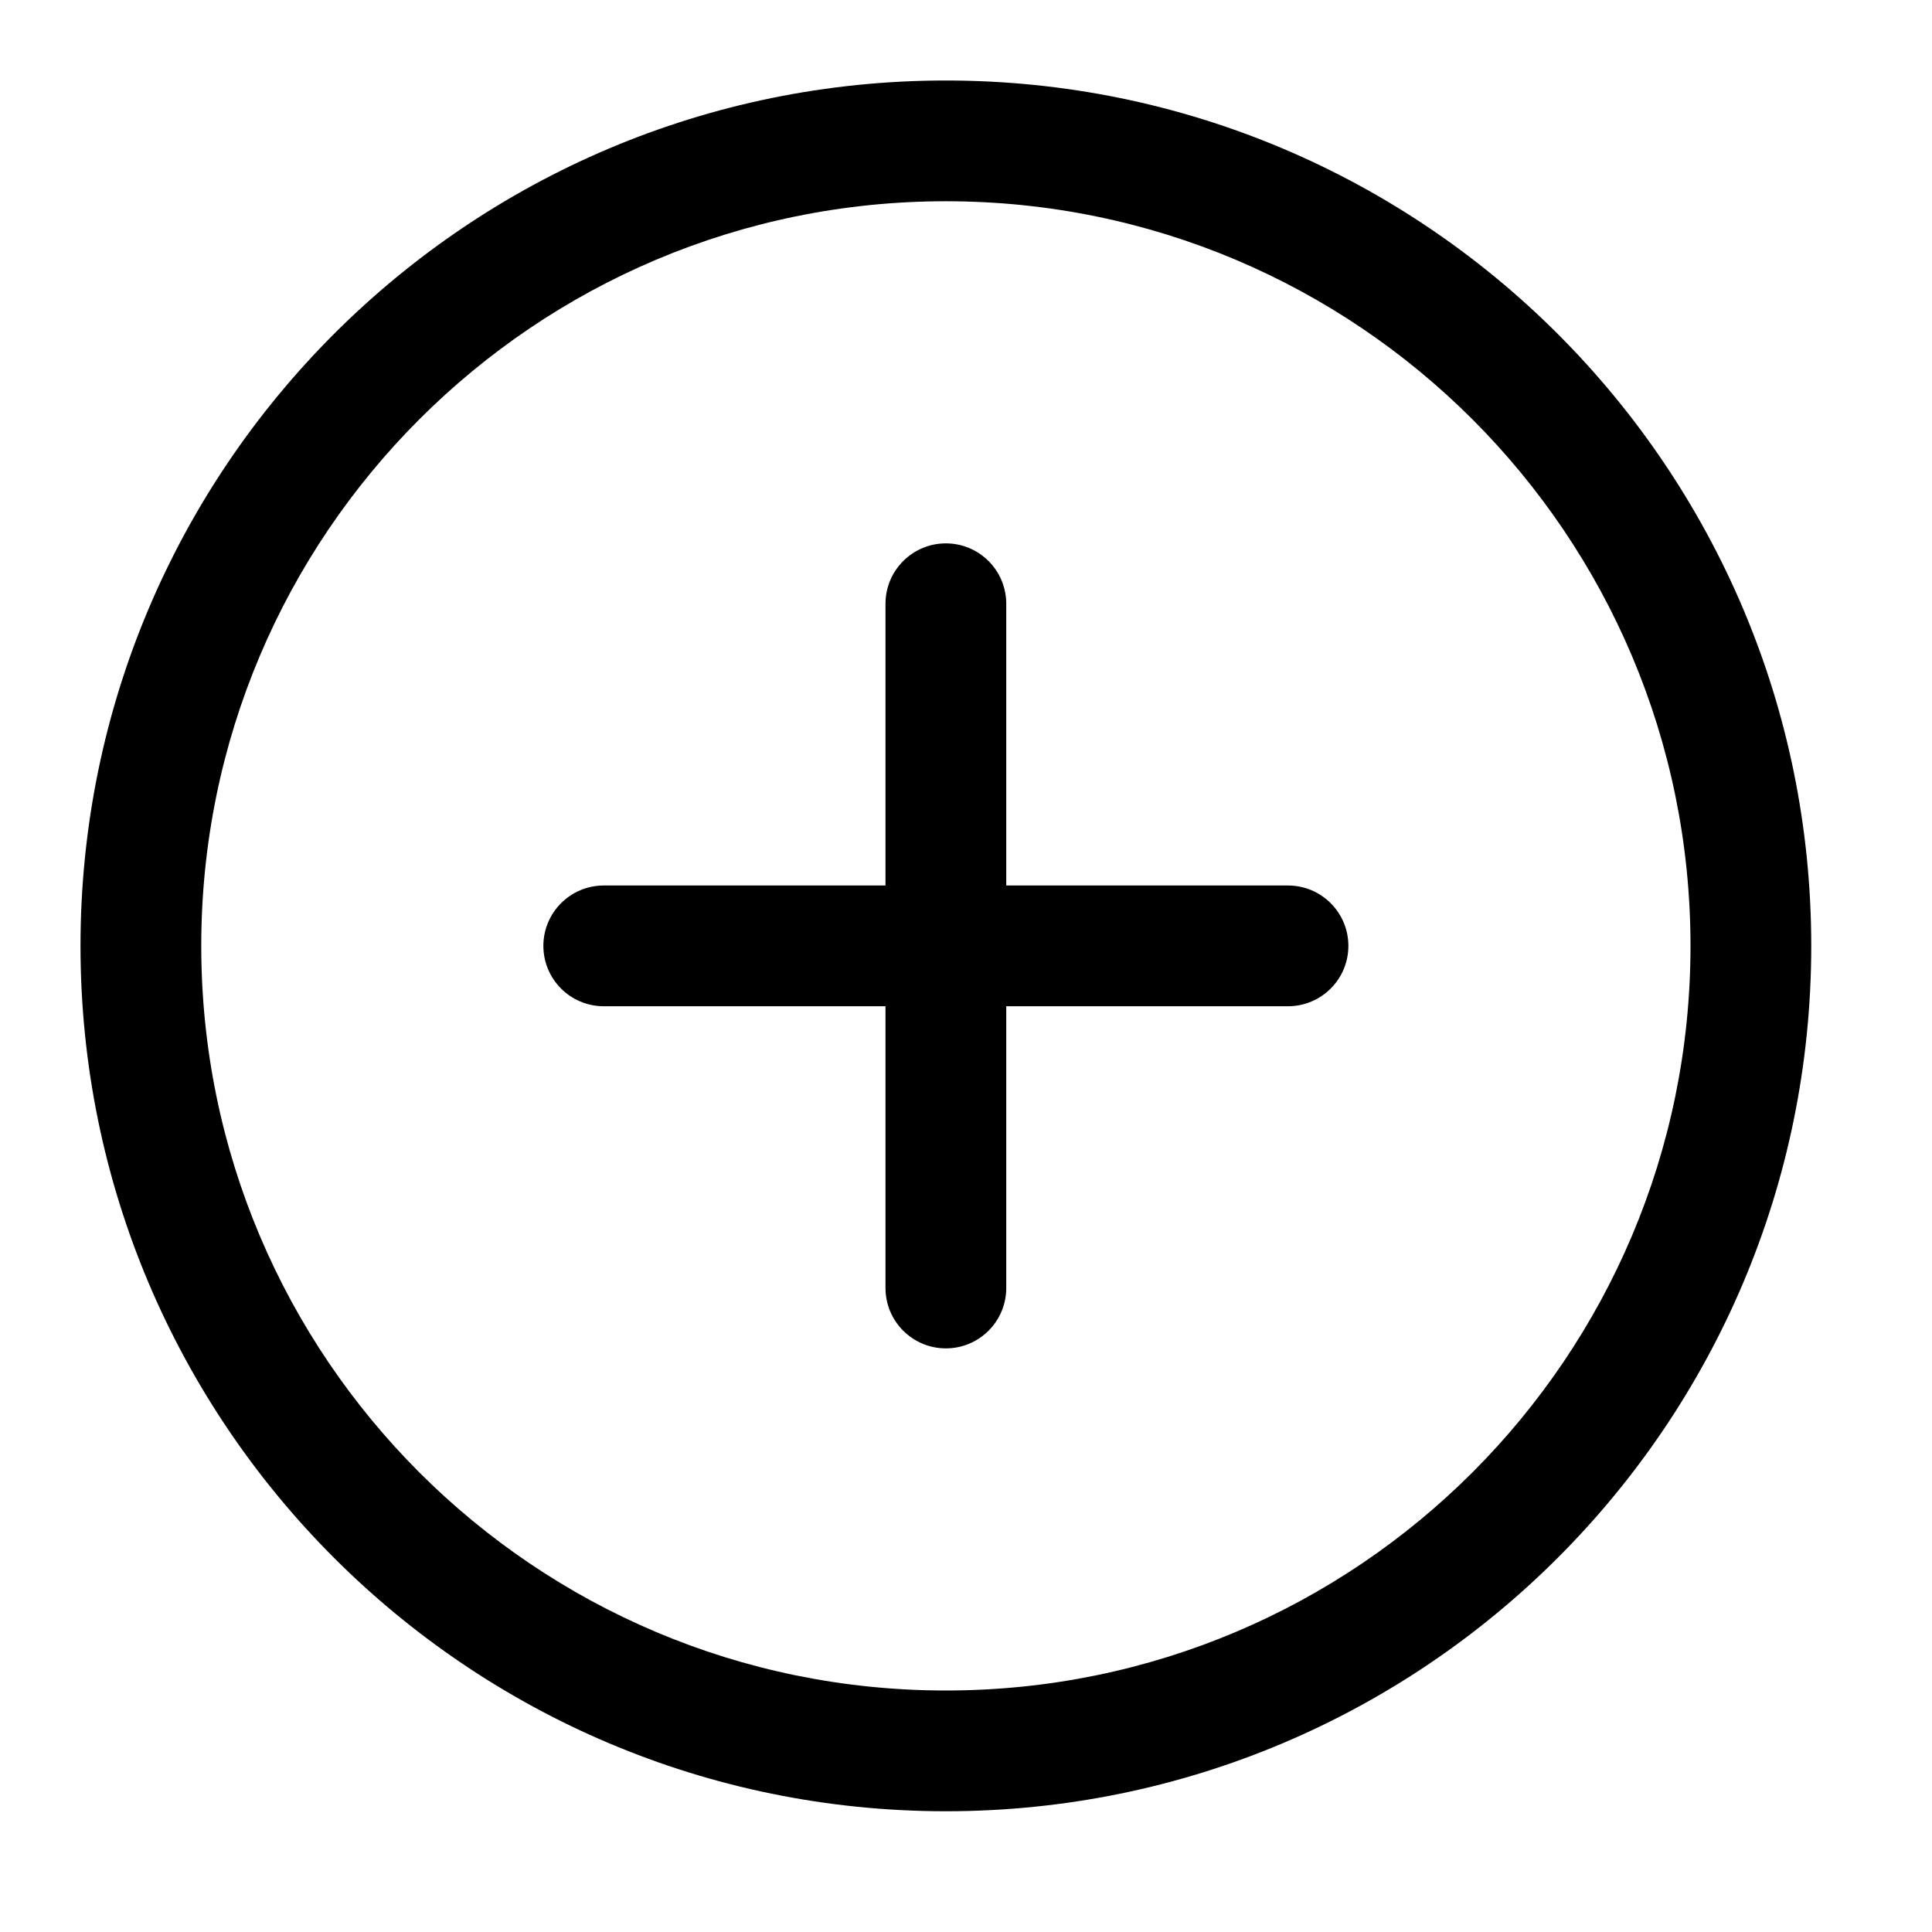
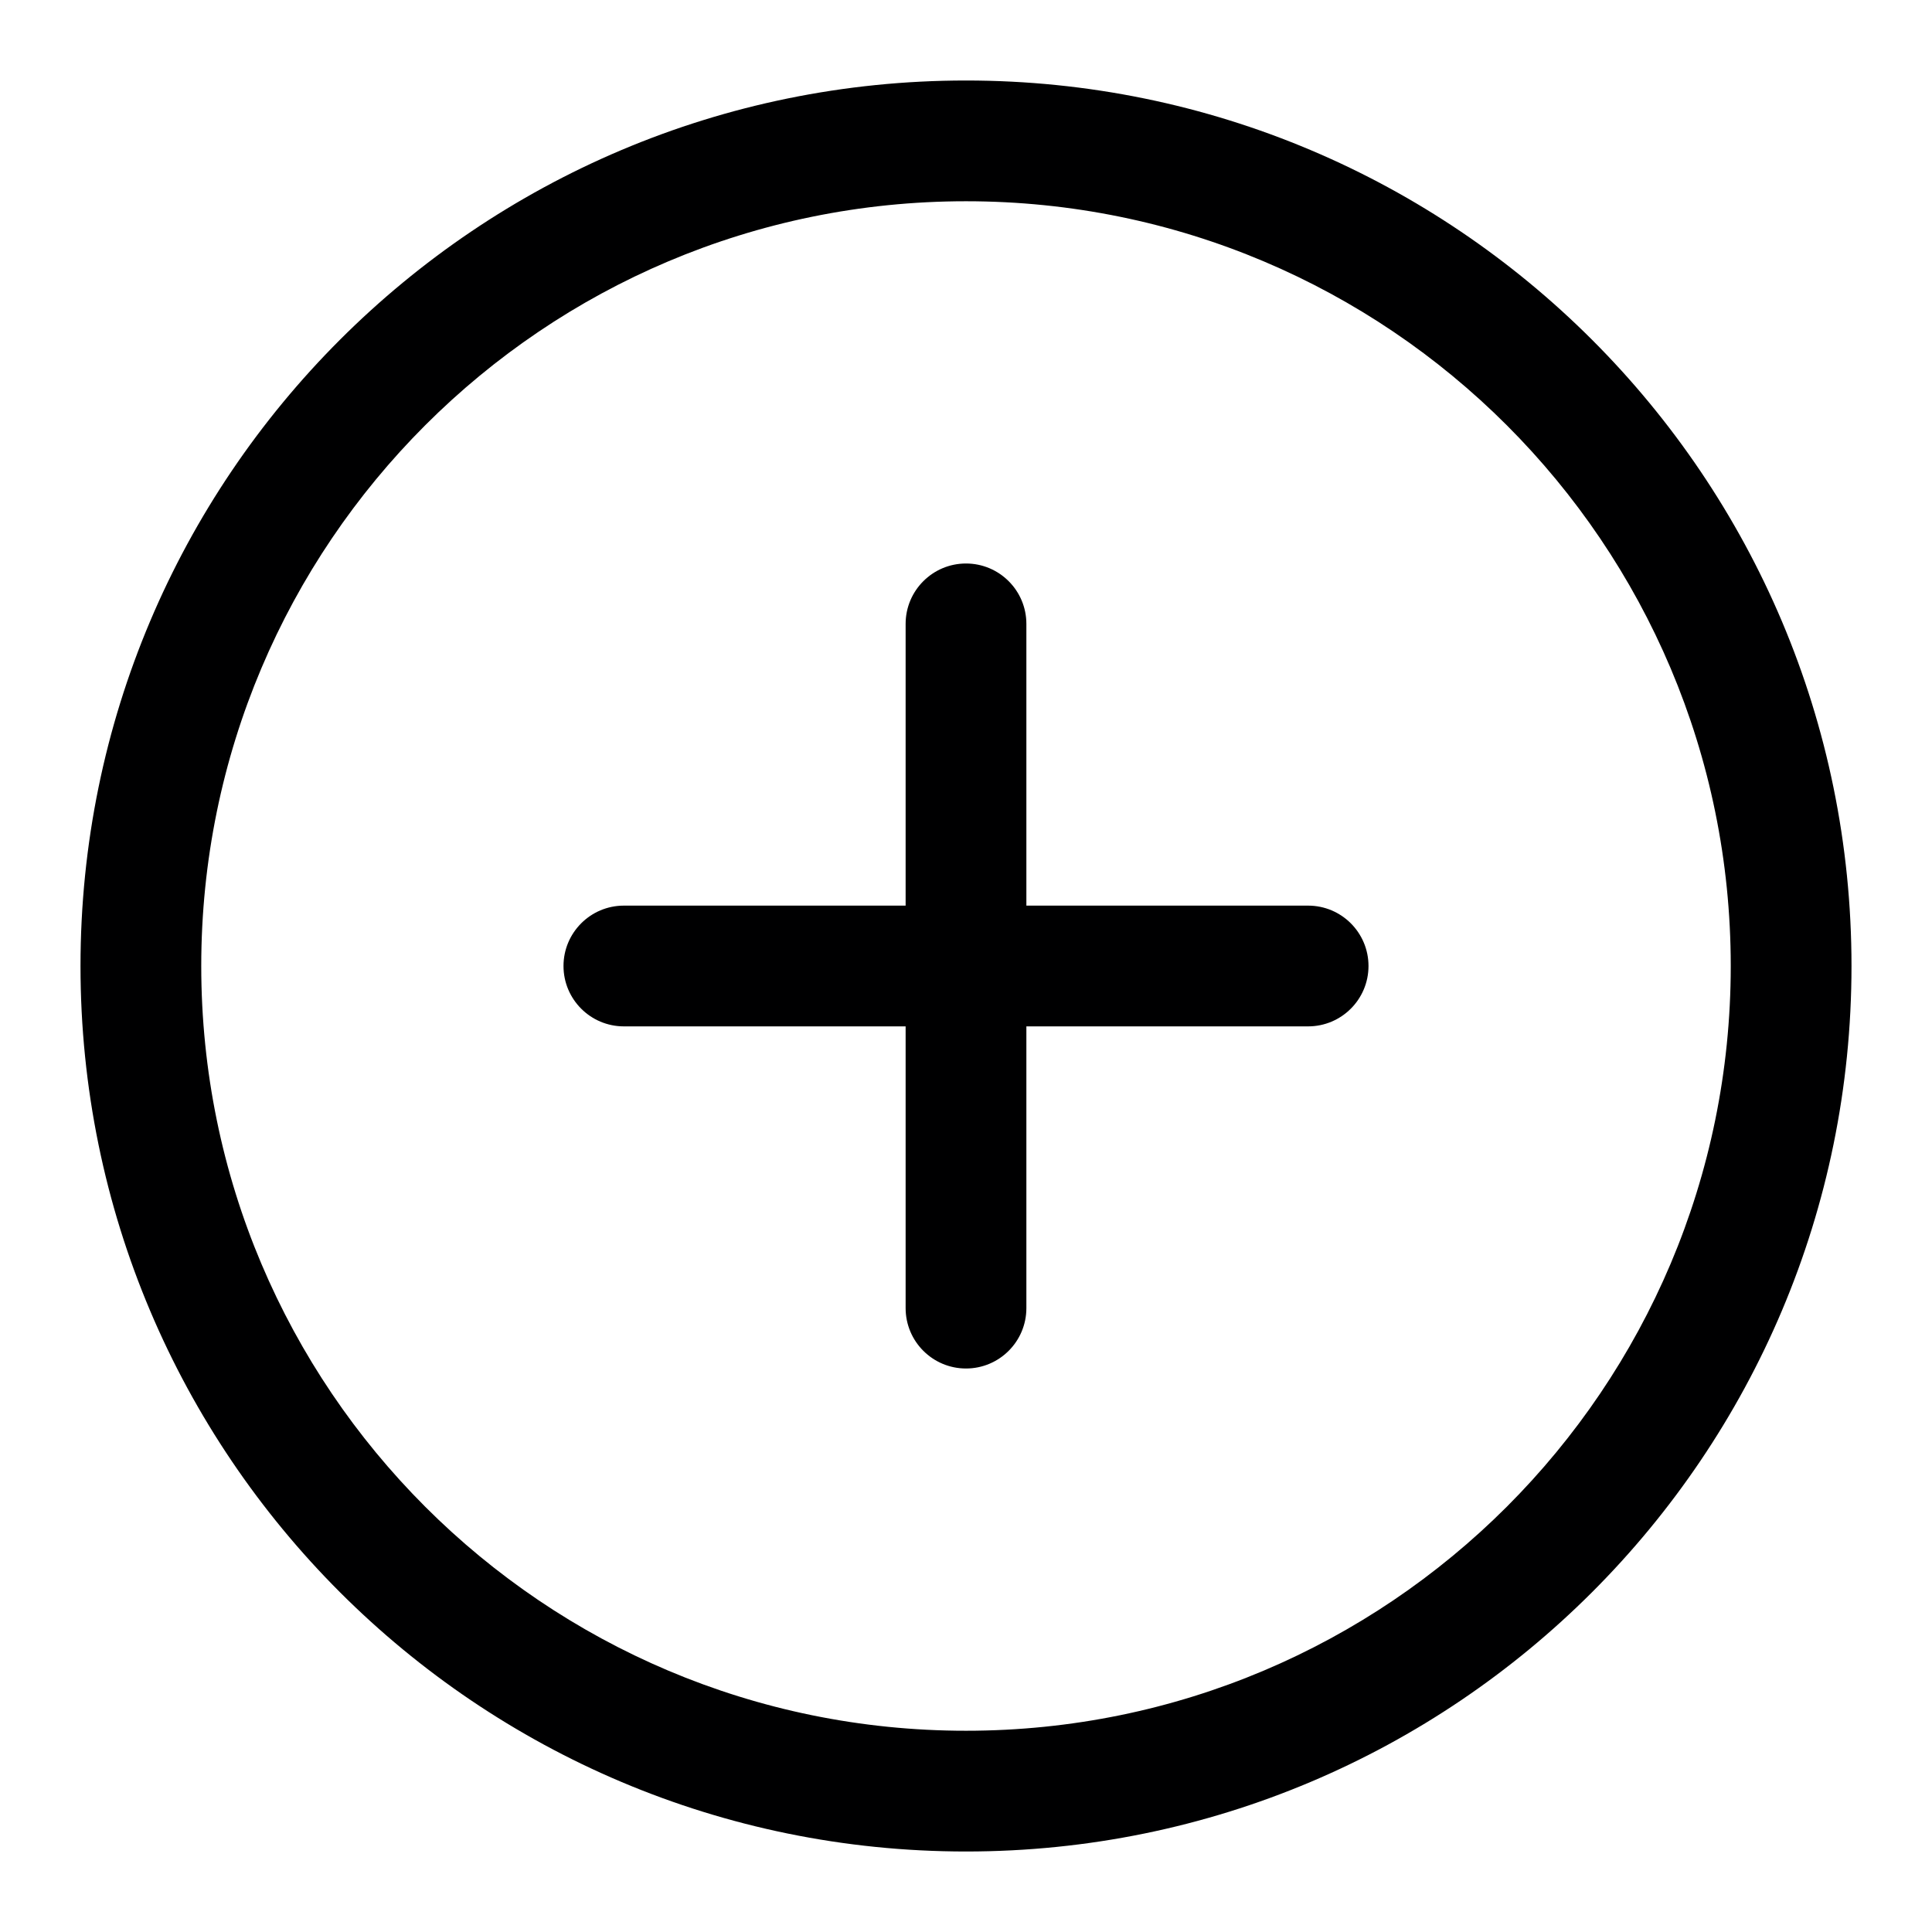
<svg xmlns="http://www.w3.org/2000/svg" width="24" height="24" viewBox="0 0 24 24" fill="none">
  <g id="size=24">
    <g id="Path">
-       <path d="M11.75 6.75C12.164 6.75 12.5 7.086 12.5 7.5V11H16C16.414 11 16.75 11.336 16.75 11.75C16.75 12.164 16.414 12.5 16 12.5H12.5V16C12.5 16.414 12.164 16.75 11.75 16.75C11.336 16.75 11 16.414 11 16V12.5H7.5C7.086 12.5 6.75 12.164 6.75 11.75C6.75 11.336 7.086 11 7.5 11H11V7.5C11 7.086 11.336 6.75 11.75 6.75Z" fill="#000001" />
-       <path fill-rule="evenodd" clip-rule="evenodd" d="M1 11.75C1 5.813 5.813 1 11.75 1C17.687 1 22.5 5.813 22.5 11.75C22.5 17.687 17.687 22.5 11.75 22.5C5.813 22.5 1 17.687 1 11.75ZM11.75 2.5C6.641 2.5 2.5 6.641 2.5 11.75C2.5 16.859 6.641 21 11.75 21C16.859 21 21 16.859 21 11.75C21 6.641 16.859 2.5 11.75 2.5Z" fill="#000001" />
+       <path d="M12 7C12.414 7 12.75 7.336 12.75 7.75V11.25H16.25C16.664 11.25 17 11.586 17 12C17 12.414 16.664 12.75 16.25 12.75H12.75V16.25C12.75 16.664 12.414 17 12 17C11.586 17 11.25 16.664 11.25 16.25V12.75H7.75C7.336 12.75 7 12.414 7 12C7 11.586 7.336 11.25 7.75 11.25H11.25V7.75C11.25 7.336 11.586 7 12 7Z" fill="#000001" />
+       <path fill-rule="evenodd" clip-rule="evenodd" d="M1 12C1 5.925 5.925 1 12 1C18.075 1 23 5.925 23 12C23 18.075 18.075 23 12 23C5.925 23 1 18.075 1 12ZM12 2.5C6.753 2.5 2.5 6.753 2.5 12C2.5 17.247 6.753 21.5 12 21.5C17.247 21.5 21.5 17.247 21.5 12C21.5 6.753 17.247 2.5 12 2.5Z" fill="#000001" />
    </g>
  </g>
</svg>
